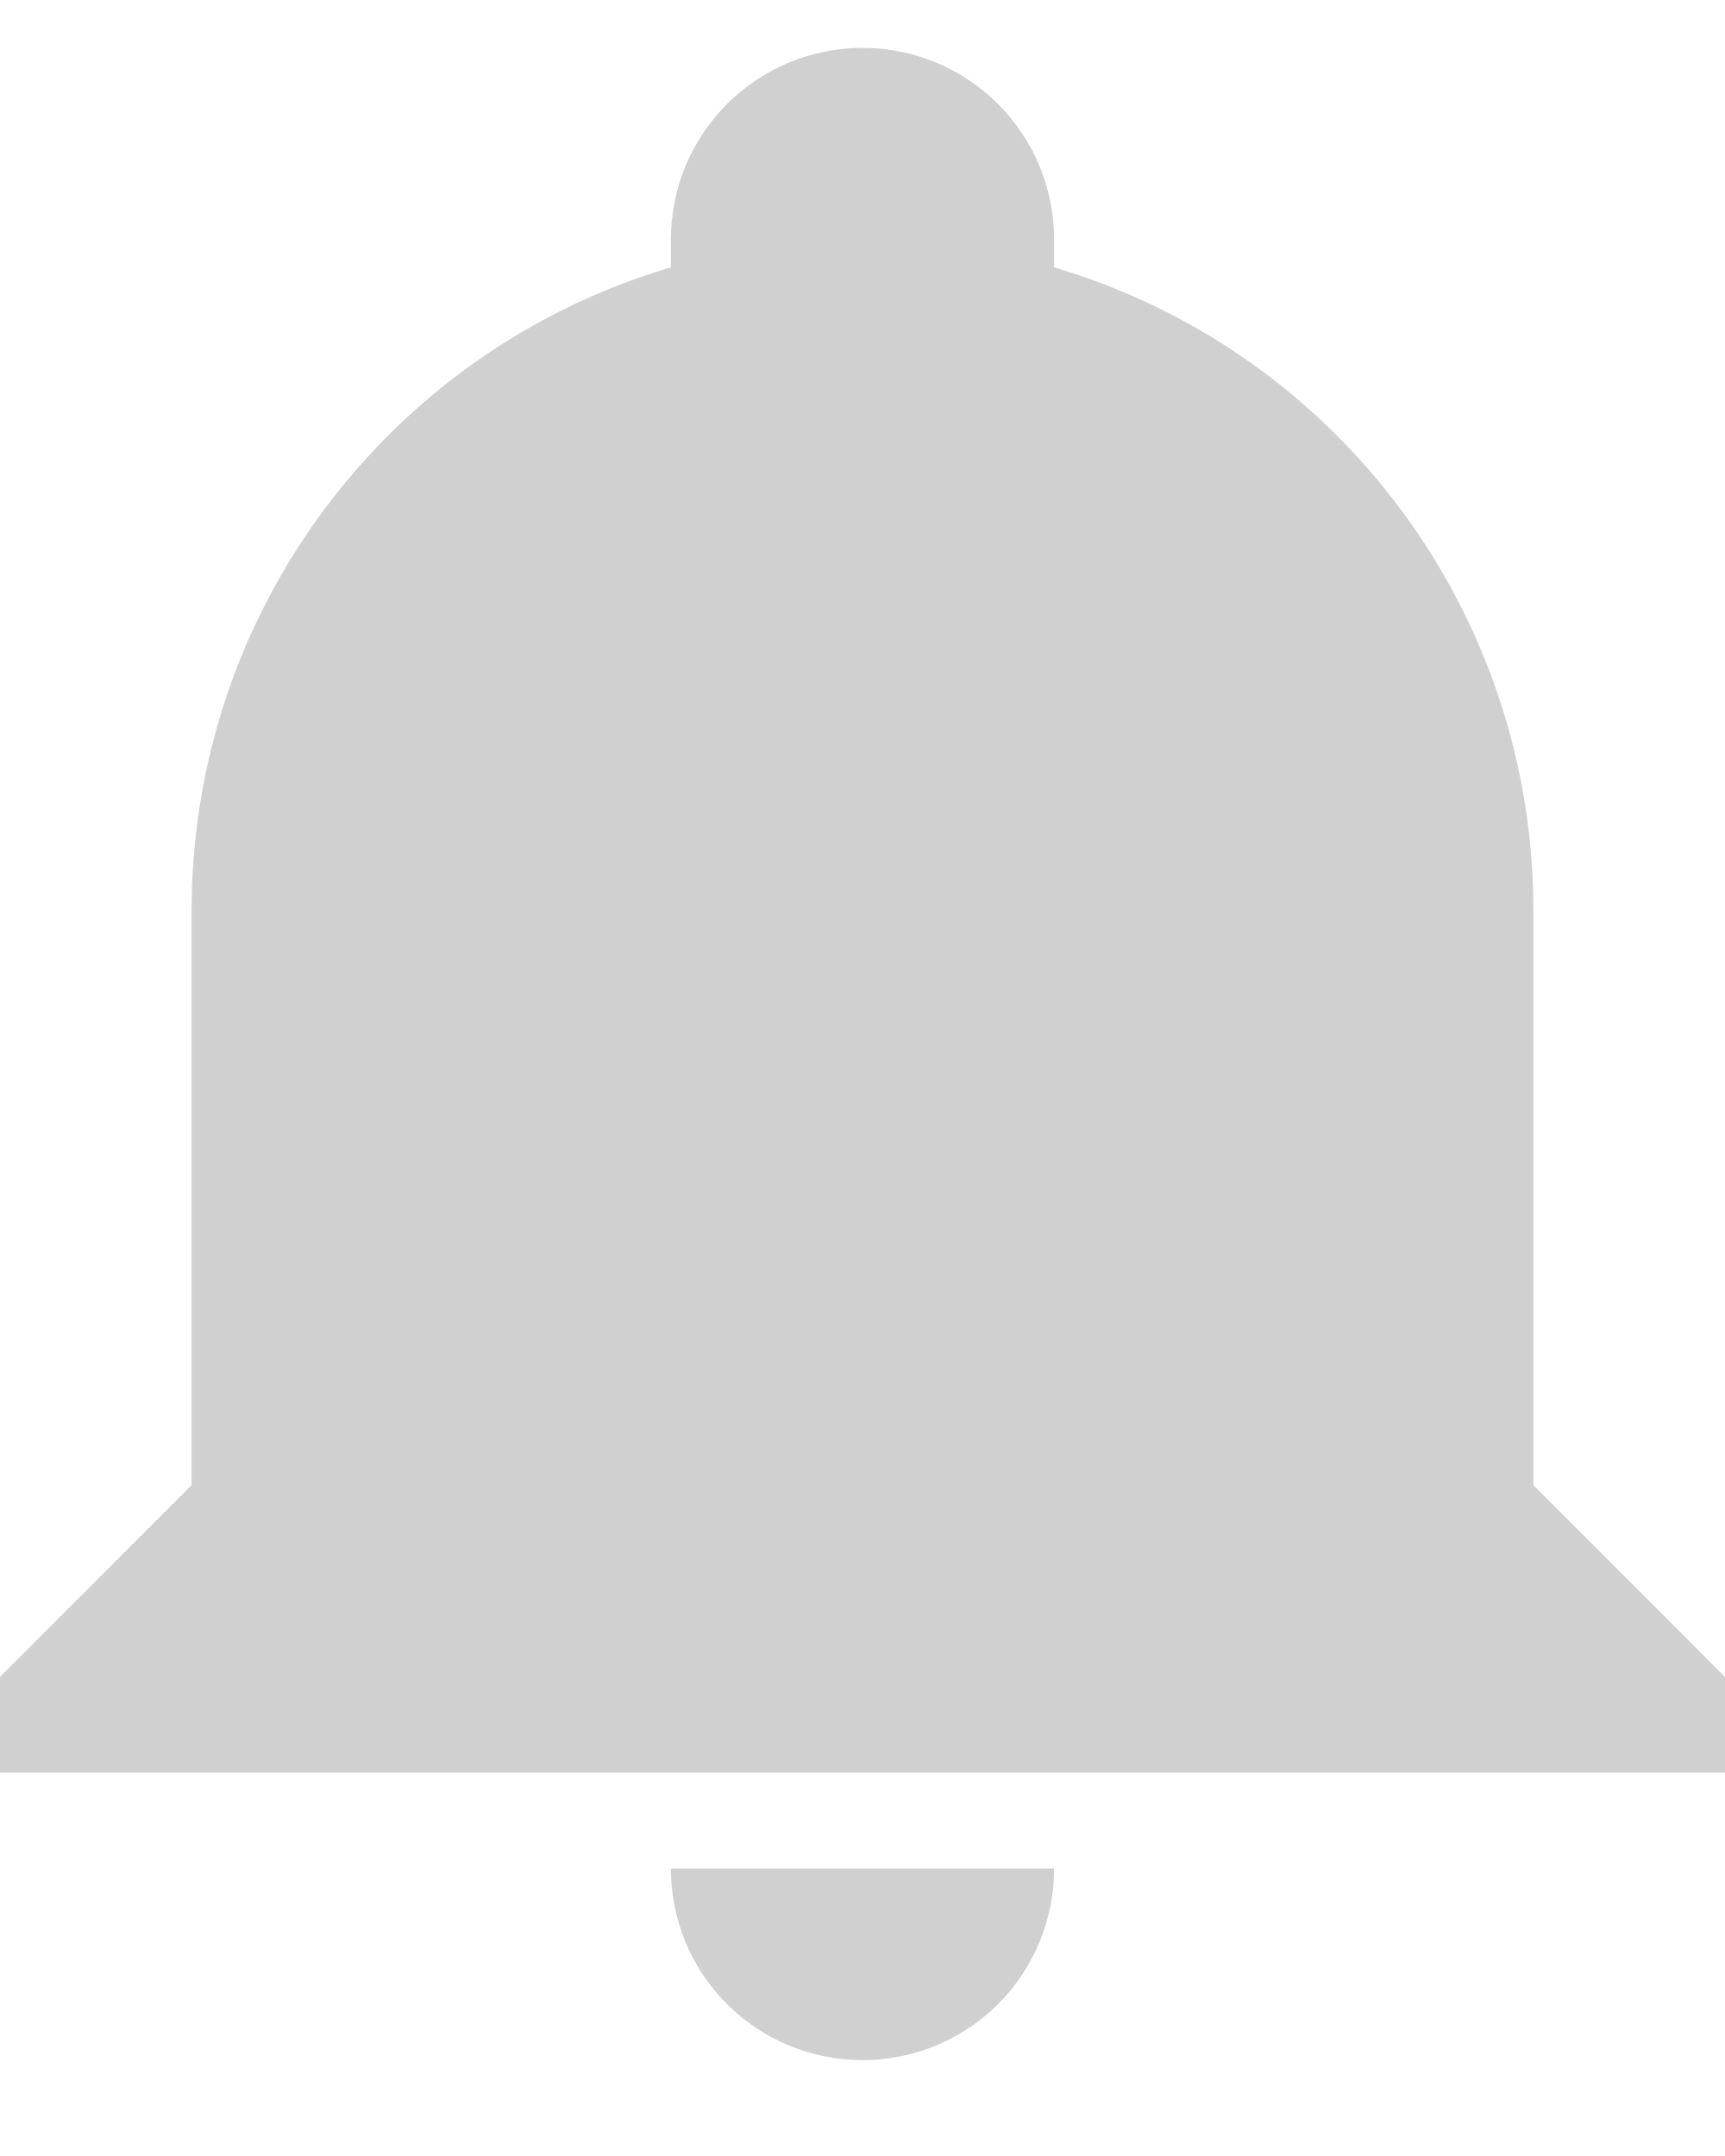
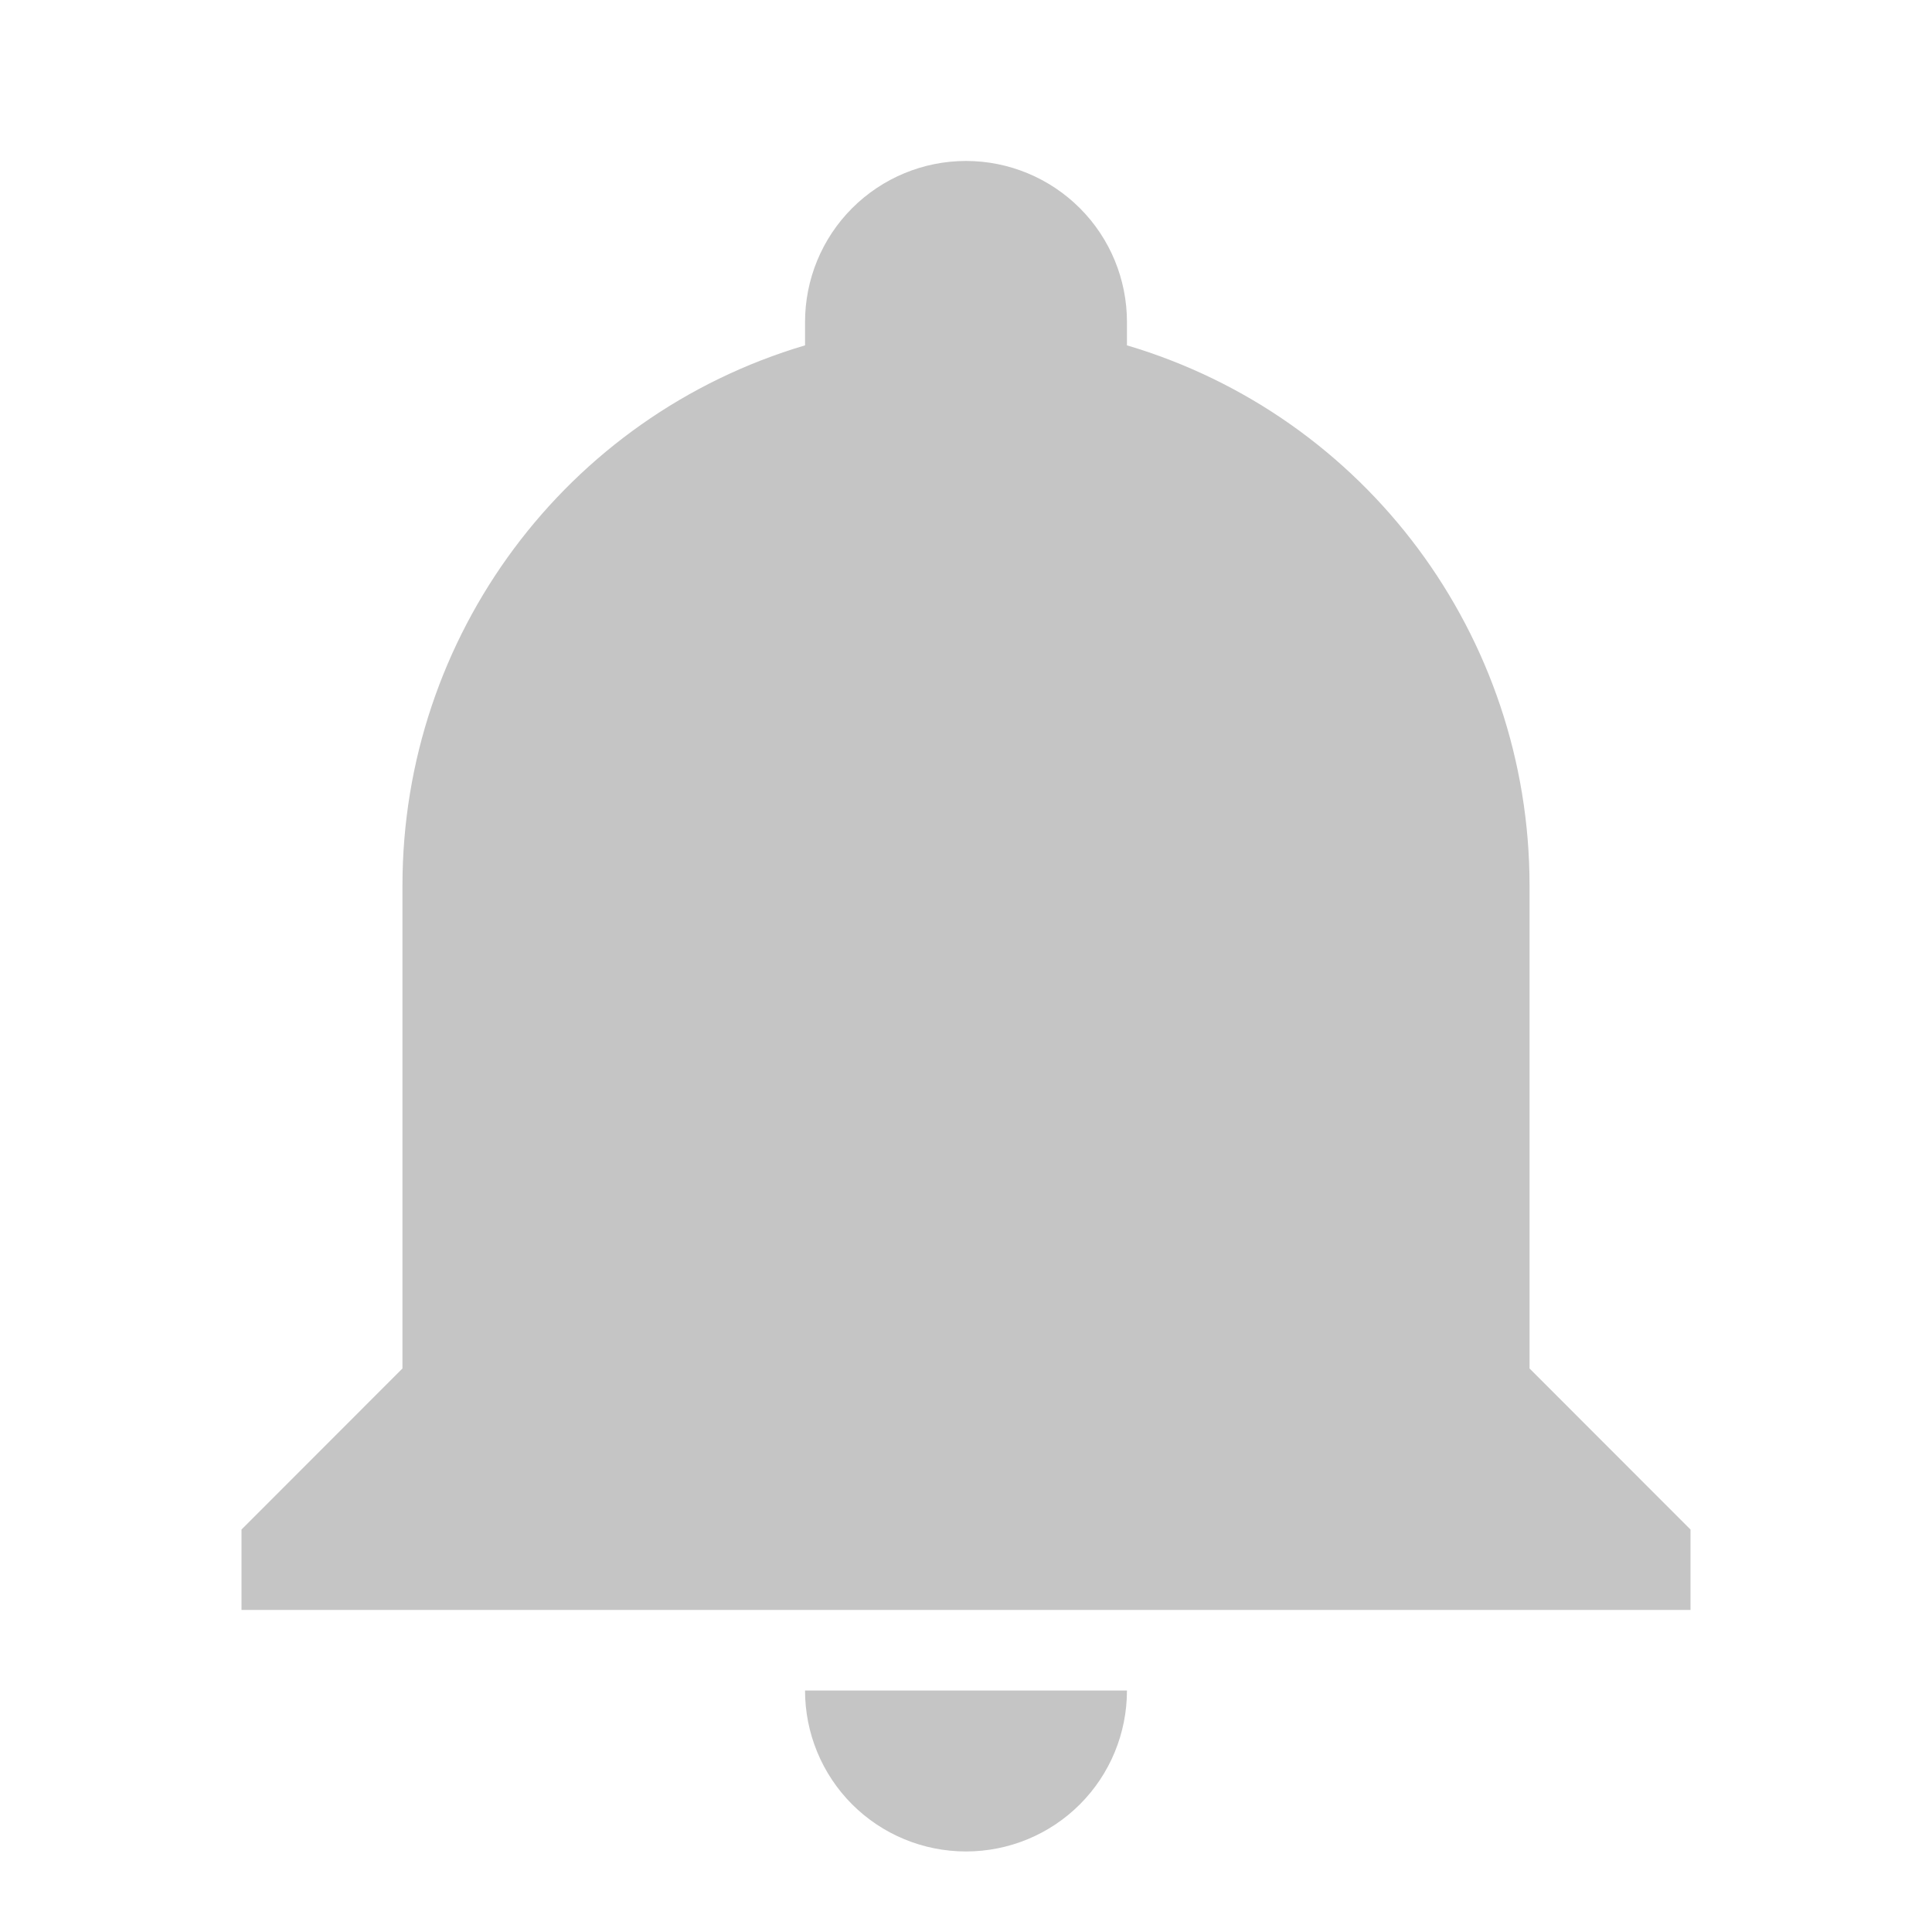
- <svg xmlns="http://www.w3.org/2000/svg" width="12" height="15" viewBox="0 0 12 15" fill="none">
-   <path d="M12 11.667V12.333H0V11.667L1.333 10.333V6.333C1.333 4.267 2.687 2.447 4.667 1.86C4.667 1.793 4.667 1.733 4.667 1.667C4.667 1.313 4.807 0.974 5.057 0.724C5.307 0.474 5.646 0.333 6 0.333C6.354 0.333 6.693 0.474 6.943 0.724C7.193 0.974 7.333 1.313 7.333 1.667C7.333 1.733 7.333 1.793 7.333 1.86C9.313 2.447 10.667 4.267 10.667 6.333V10.333L12 11.667ZM7.333 13C7.333 13.354 7.193 13.693 6.943 13.943C6.693 14.193 6.354 14.333 6 14.333C5.646 14.333 5.307 14.193 5.057 13.943C4.807 13.693 4.667 13.354 4.667 13" fill="#D0D0D0" />
+ <svg xmlns="http://www.w3.org/2000/svg" width="16" height="16" viewBox="0 0 16 16" fill="none">
+   <path d="M14 12.667V13.333H2V12.667L3.333 11.333V7.333C3.333 5.267 4.687 3.447 6.667 2.86C6.667 2.793 6.667 2.733 6.667 2.667C6.667 2.313 6.807 1.974 7.057 1.724C7.307 1.474 7.646 1.333 8 1.333C8.354 1.333 8.693 1.474 8.943 1.724C9.193 1.974 9.333 2.313 9.333 2.667C9.333 2.733 9.333 2.793 9.333 2.86C11.313 3.447 12.667 5.267 12.667 7.333V11.333L14 12.667ZM9.333 14C9.333 14.354 9.193 14.693 8.943 14.943C8.693 15.193 8.354 15.333 8 15.333C7.646 15.333 7.307 15.193 7.057 14.943C6.807 14.693 6.667 14.354 6.667 14" fill="#C5C5C5" />
</svg>
